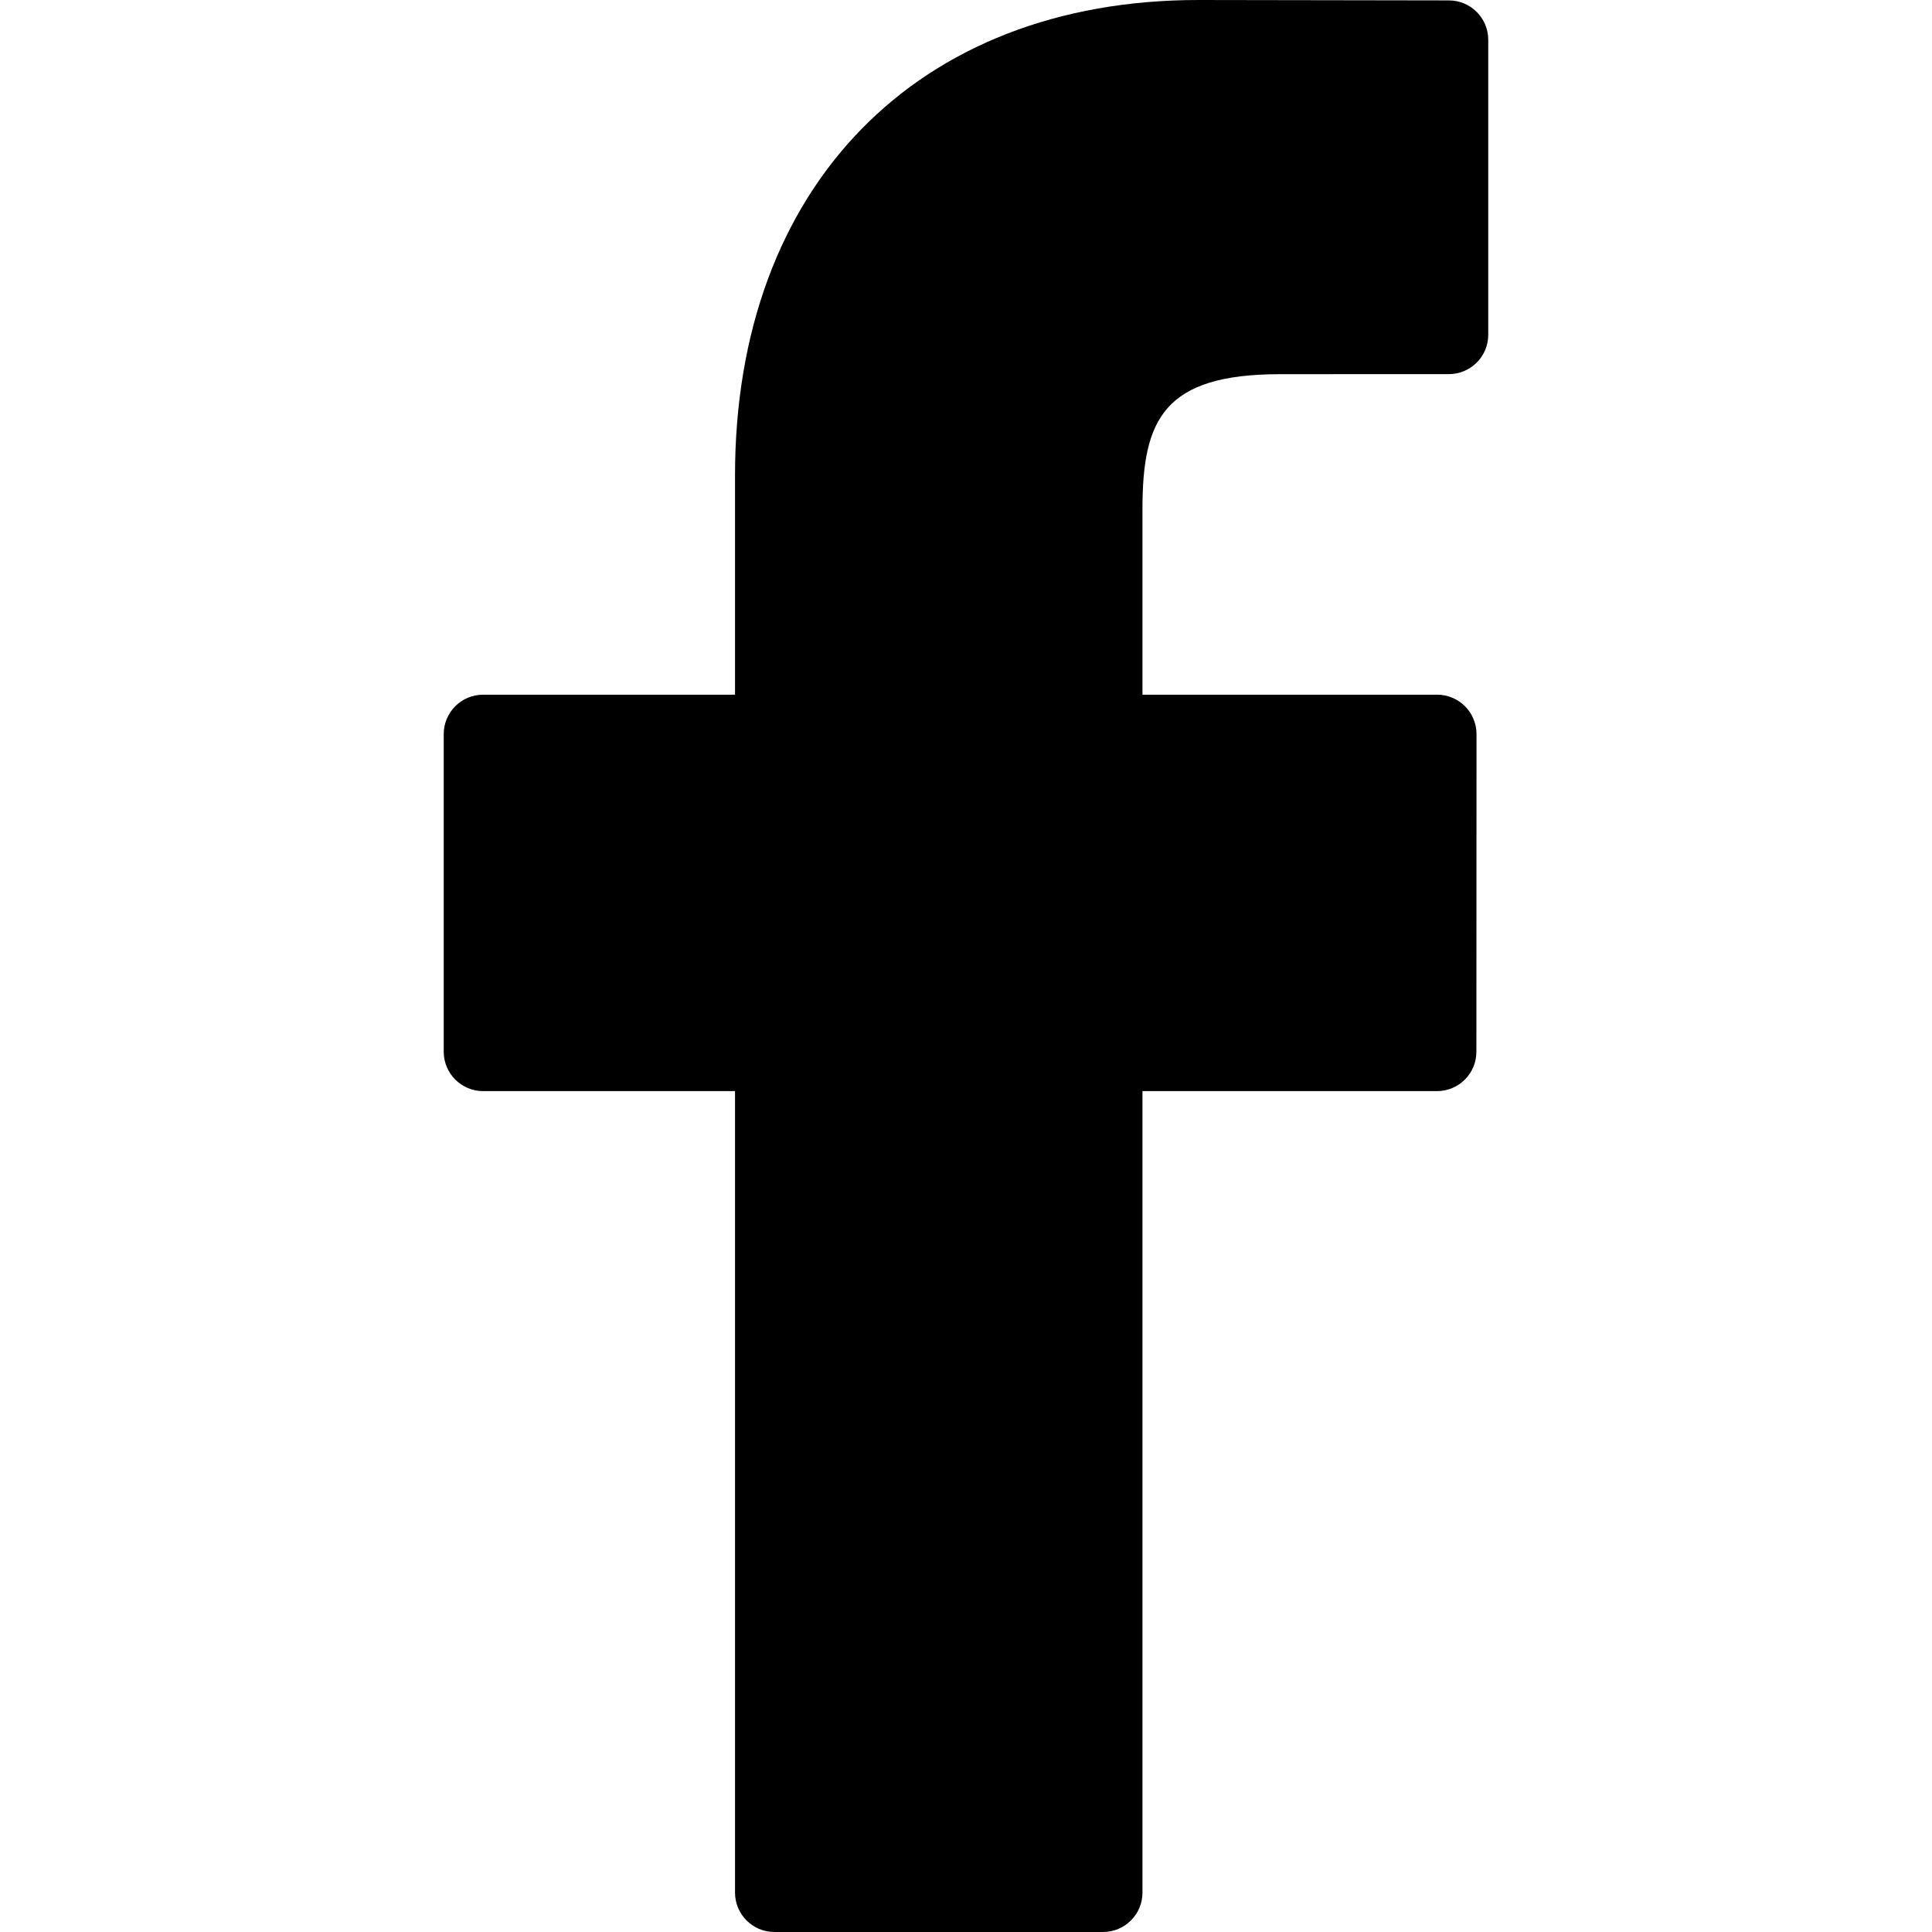
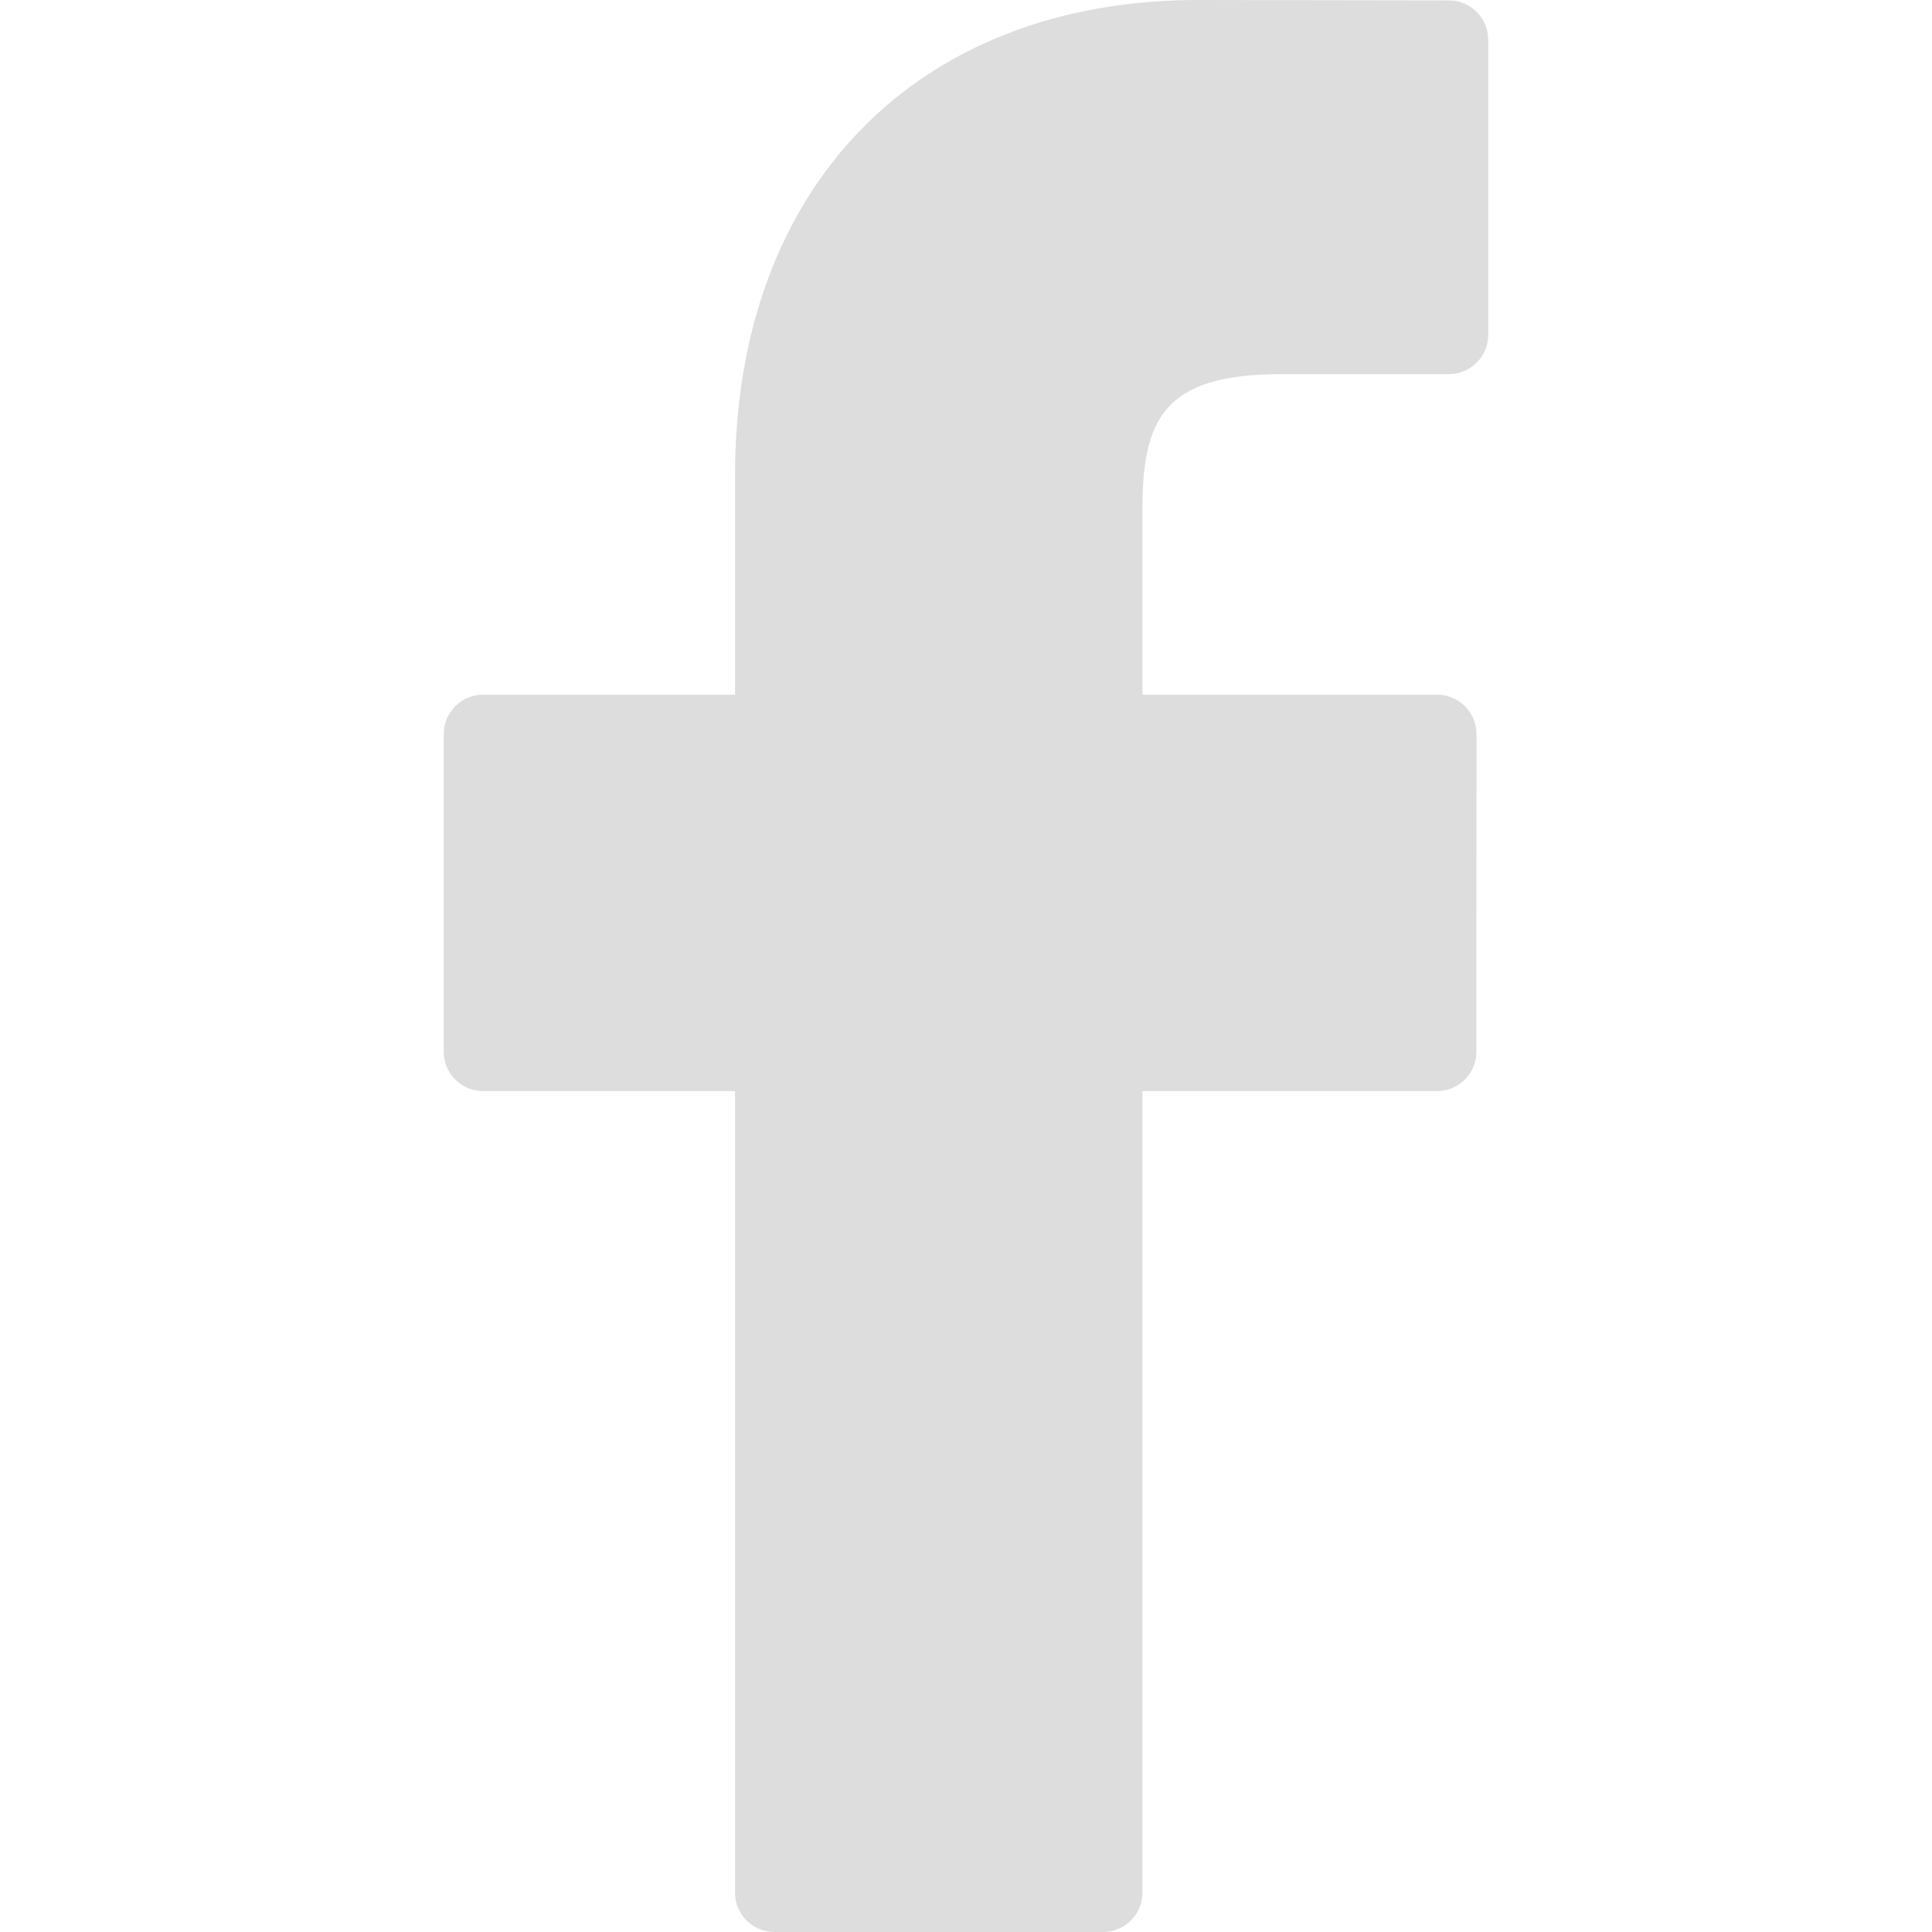
- <svg xmlns="http://www.w3.org/2000/svg" version="1.1" id="Capa_1" x="0px" y="0px" width="96.124px" height="96.123px" viewBox="0 0 96.124 96.123" style="enable-background:new 0 0 96.124 96.123;" xml:space="preserve">
+ <svg xmlns="http://www.w3.org/2000/svg" version="1.1" id="Capa_1" x="0px" y="0px" width="96.124px" height="96.123px" viewBox="0 0 96.124 96.123" style="fill: #ddd" xml:space="preserve">
  <g>
    <path d="M72.089,0.02L59.624,0C45.62,0,36.57,9.285,36.57,23.656v10.907H24.037c-1.083,0-1.96,0.878-1.96,1.961v15.803   c0,1.083,0.878,1.96,1.96,1.96h12.533v39.876c0,1.083,0.877,1.96,1.96,1.96h16.352c1.083,0,1.96-0.878,1.96-1.96V54.287h14.654   c1.083,0,1.96-0.877,1.96-1.96l0.006-15.803c0-0.52-0.207-1.018-0.574-1.386c-0.367-0.368-0.867-0.575-1.387-0.575H56.842v-9.246   c0-4.444,1.059-6.7,6.848-6.7l8.397-0.003c1.082,0,1.959-0.878,1.959-1.96V1.98C74.046,0.899,73.17,0.022,72.089,0.02z" />
  </g>
  <g>
</g>
  <g>
</g>
  <g>
</g>
  <g>
</g>
  <g>
</g>
  <g>
</g>
  <g>
</g>
  <g>
</g>
  <g>
</g>
  <g>
</g>
  <g>
</g>
  <g>
</g>
  <g>
</g>
  <g>
</g>
  <g>
</g>
</svg>
